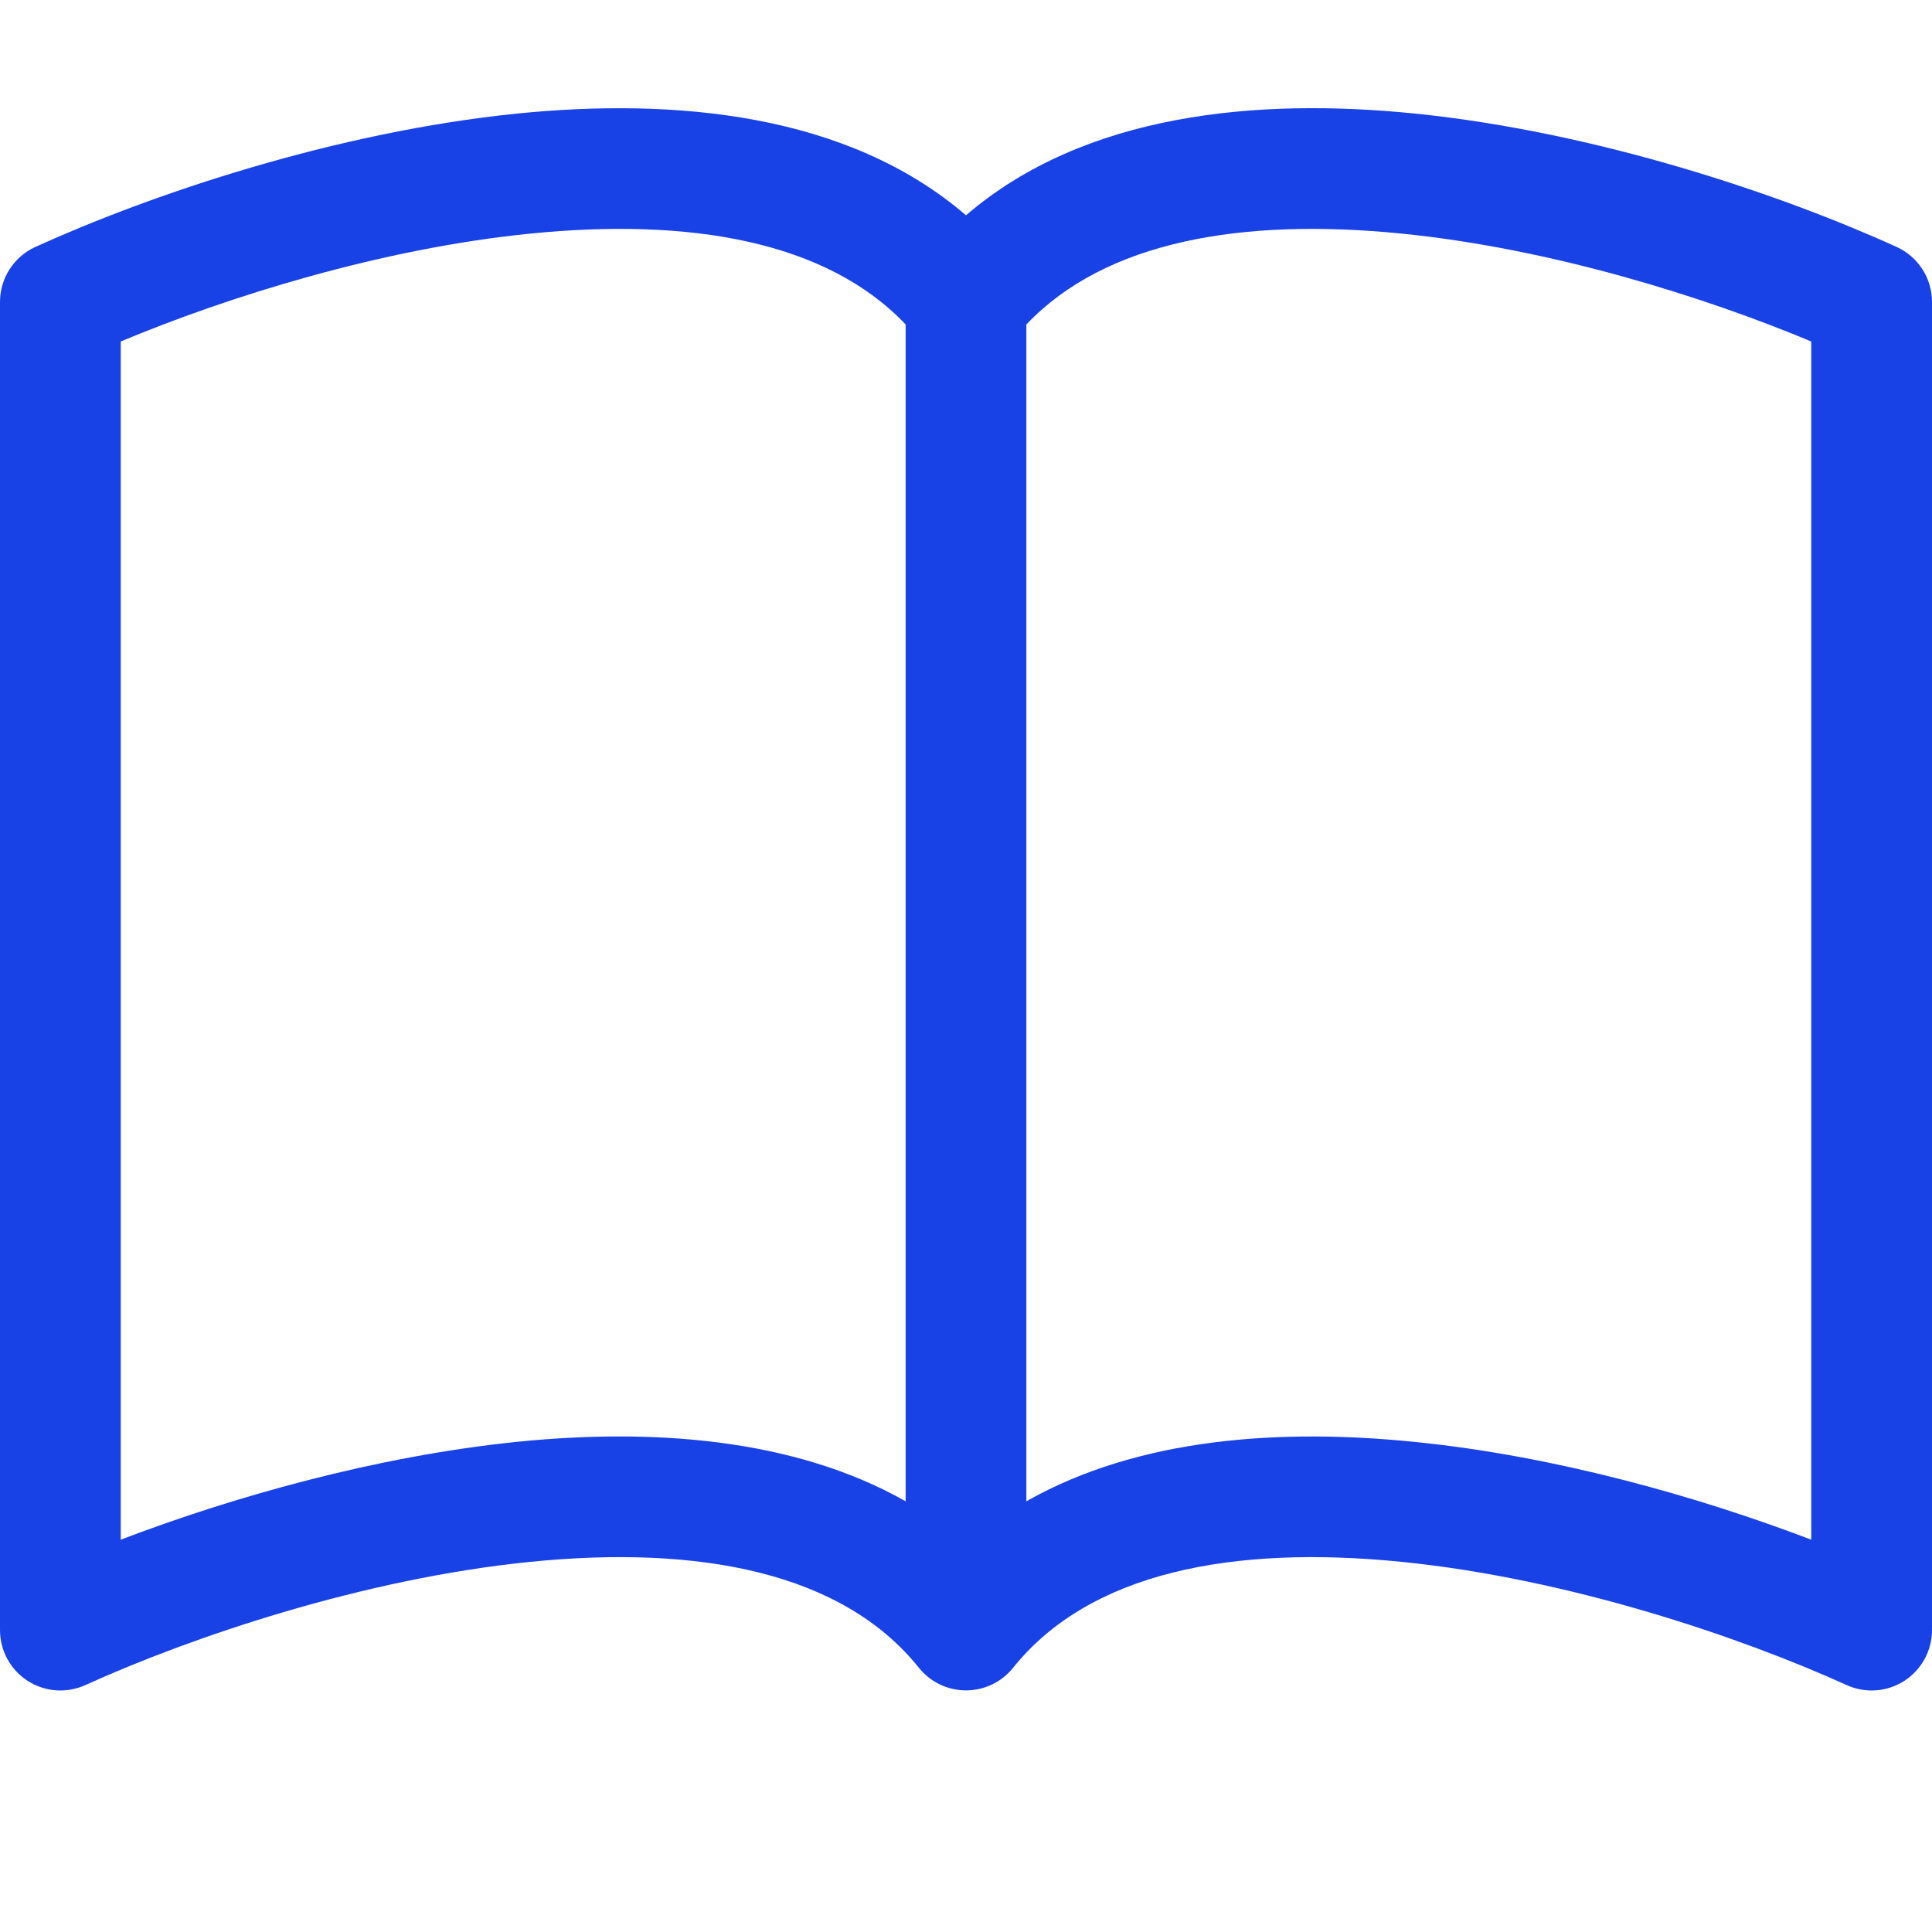
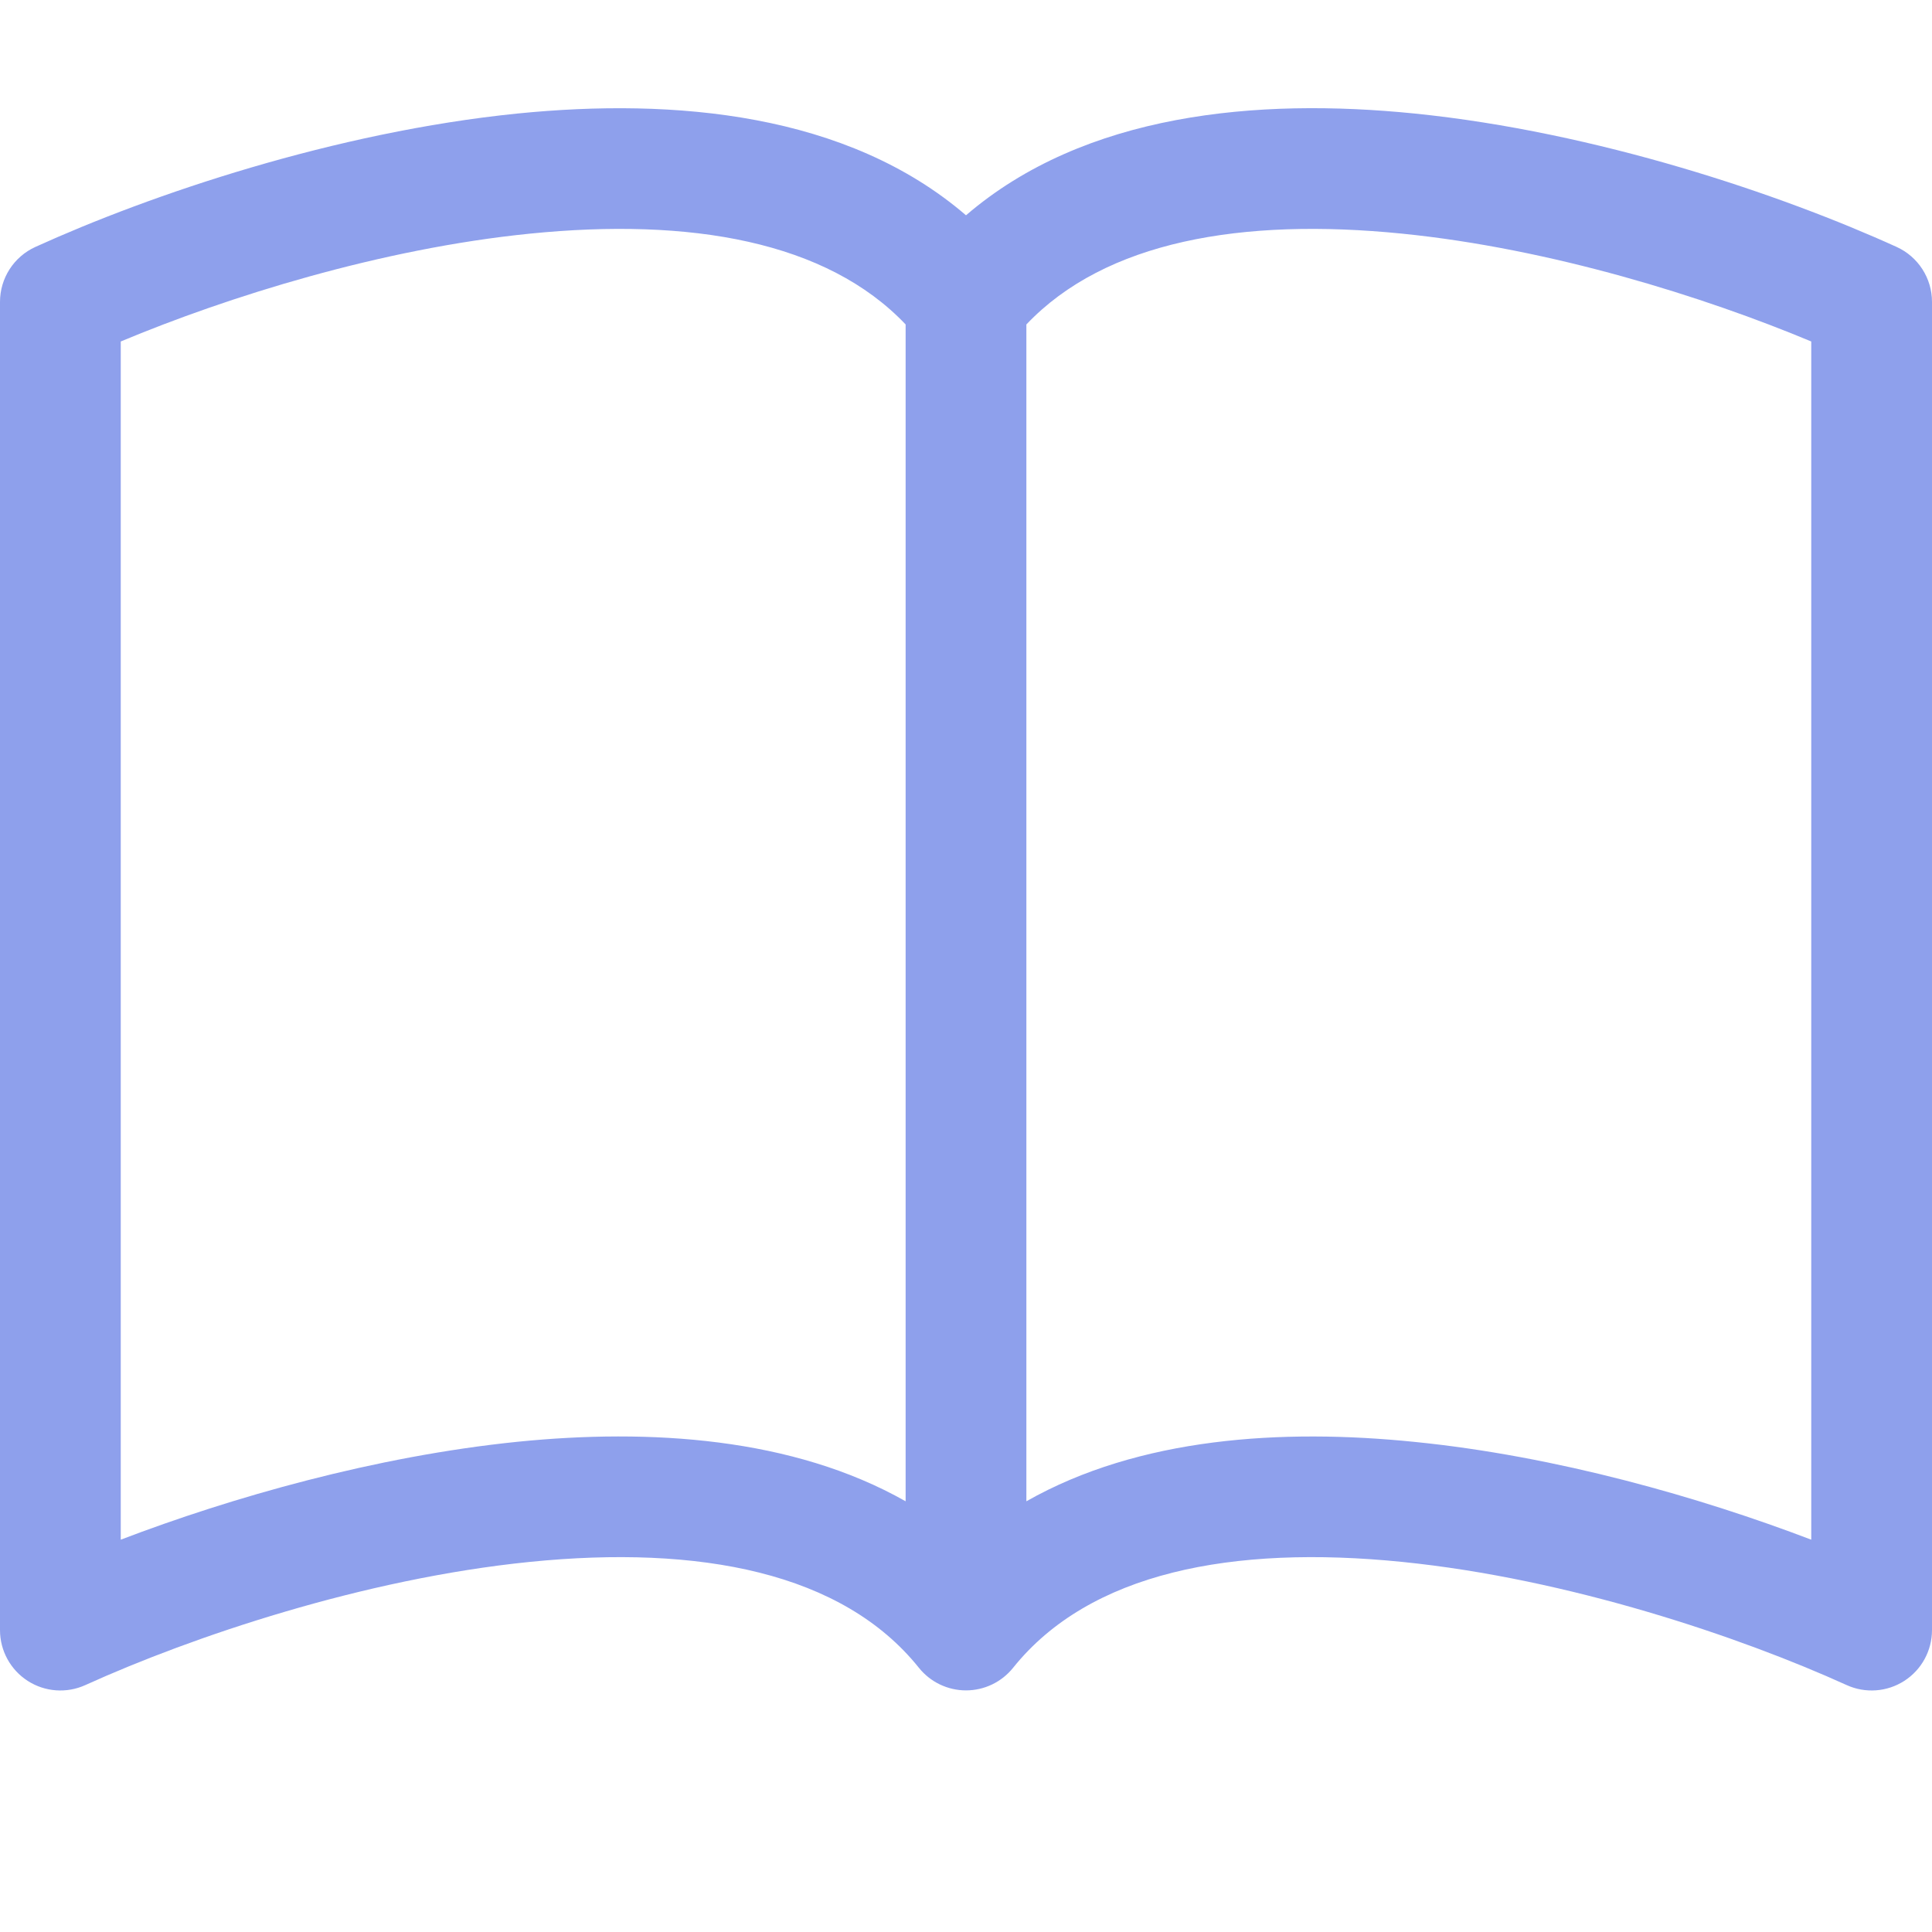
- <svg xmlns="http://www.w3.org/2000/svg" style="color: rgb(25, 66, 230);" width="16" height="16" fill="currentColor" class="bi bi-book" viewBox="0 0 16 16">
+ <svg xmlns="http://www.w3.org/2000/svg" style="color: rgb(142, 160, 236);" width="16" height="16" fill="currentColor" class="bi bi-book" viewBox="0 0 16 16">
  <path d="M1 2.828c.885-.37 2.154-.769 3.388-.893 1.33-.134 2.458.063 3.112.752v9.746c-.935-.53-2.12-.603-3.213-.493-1.18.12-2.37.461-3.287.811V2.828zm7.5-.141c.654-.689 1.782-.886 3.112-.752 1.234.124 2.503.523 3.388.893v9.923c-.918-.35-2.107-.692-3.287-.81-1.094-.111-2.278-.039-3.213.492V2.687zM8 1.783C7.015.936 5.587.81 4.287.94c-1.514.153-3.042.672-3.994 1.105A.5.5 0 0 0 0 2.5v11a.5.5 0 0 0 .707.455c.882-.4 2.303-.881 3.68-1.02 1.409-.142 2.59.087 3.223.877a.5.5 0 0 0 .78 0c.633-.79 1.814-1.019 3.222-.877 1.378.139 2.8.62 3.681 1.02A.5.5 0 0 0 16 13.5v-11a.5.5 0 0 0-.293-.455c-.952-.433-2.48-.952-3.994-1.105C10.413.809 8.985.936 8 1.783z" />
</svg>
